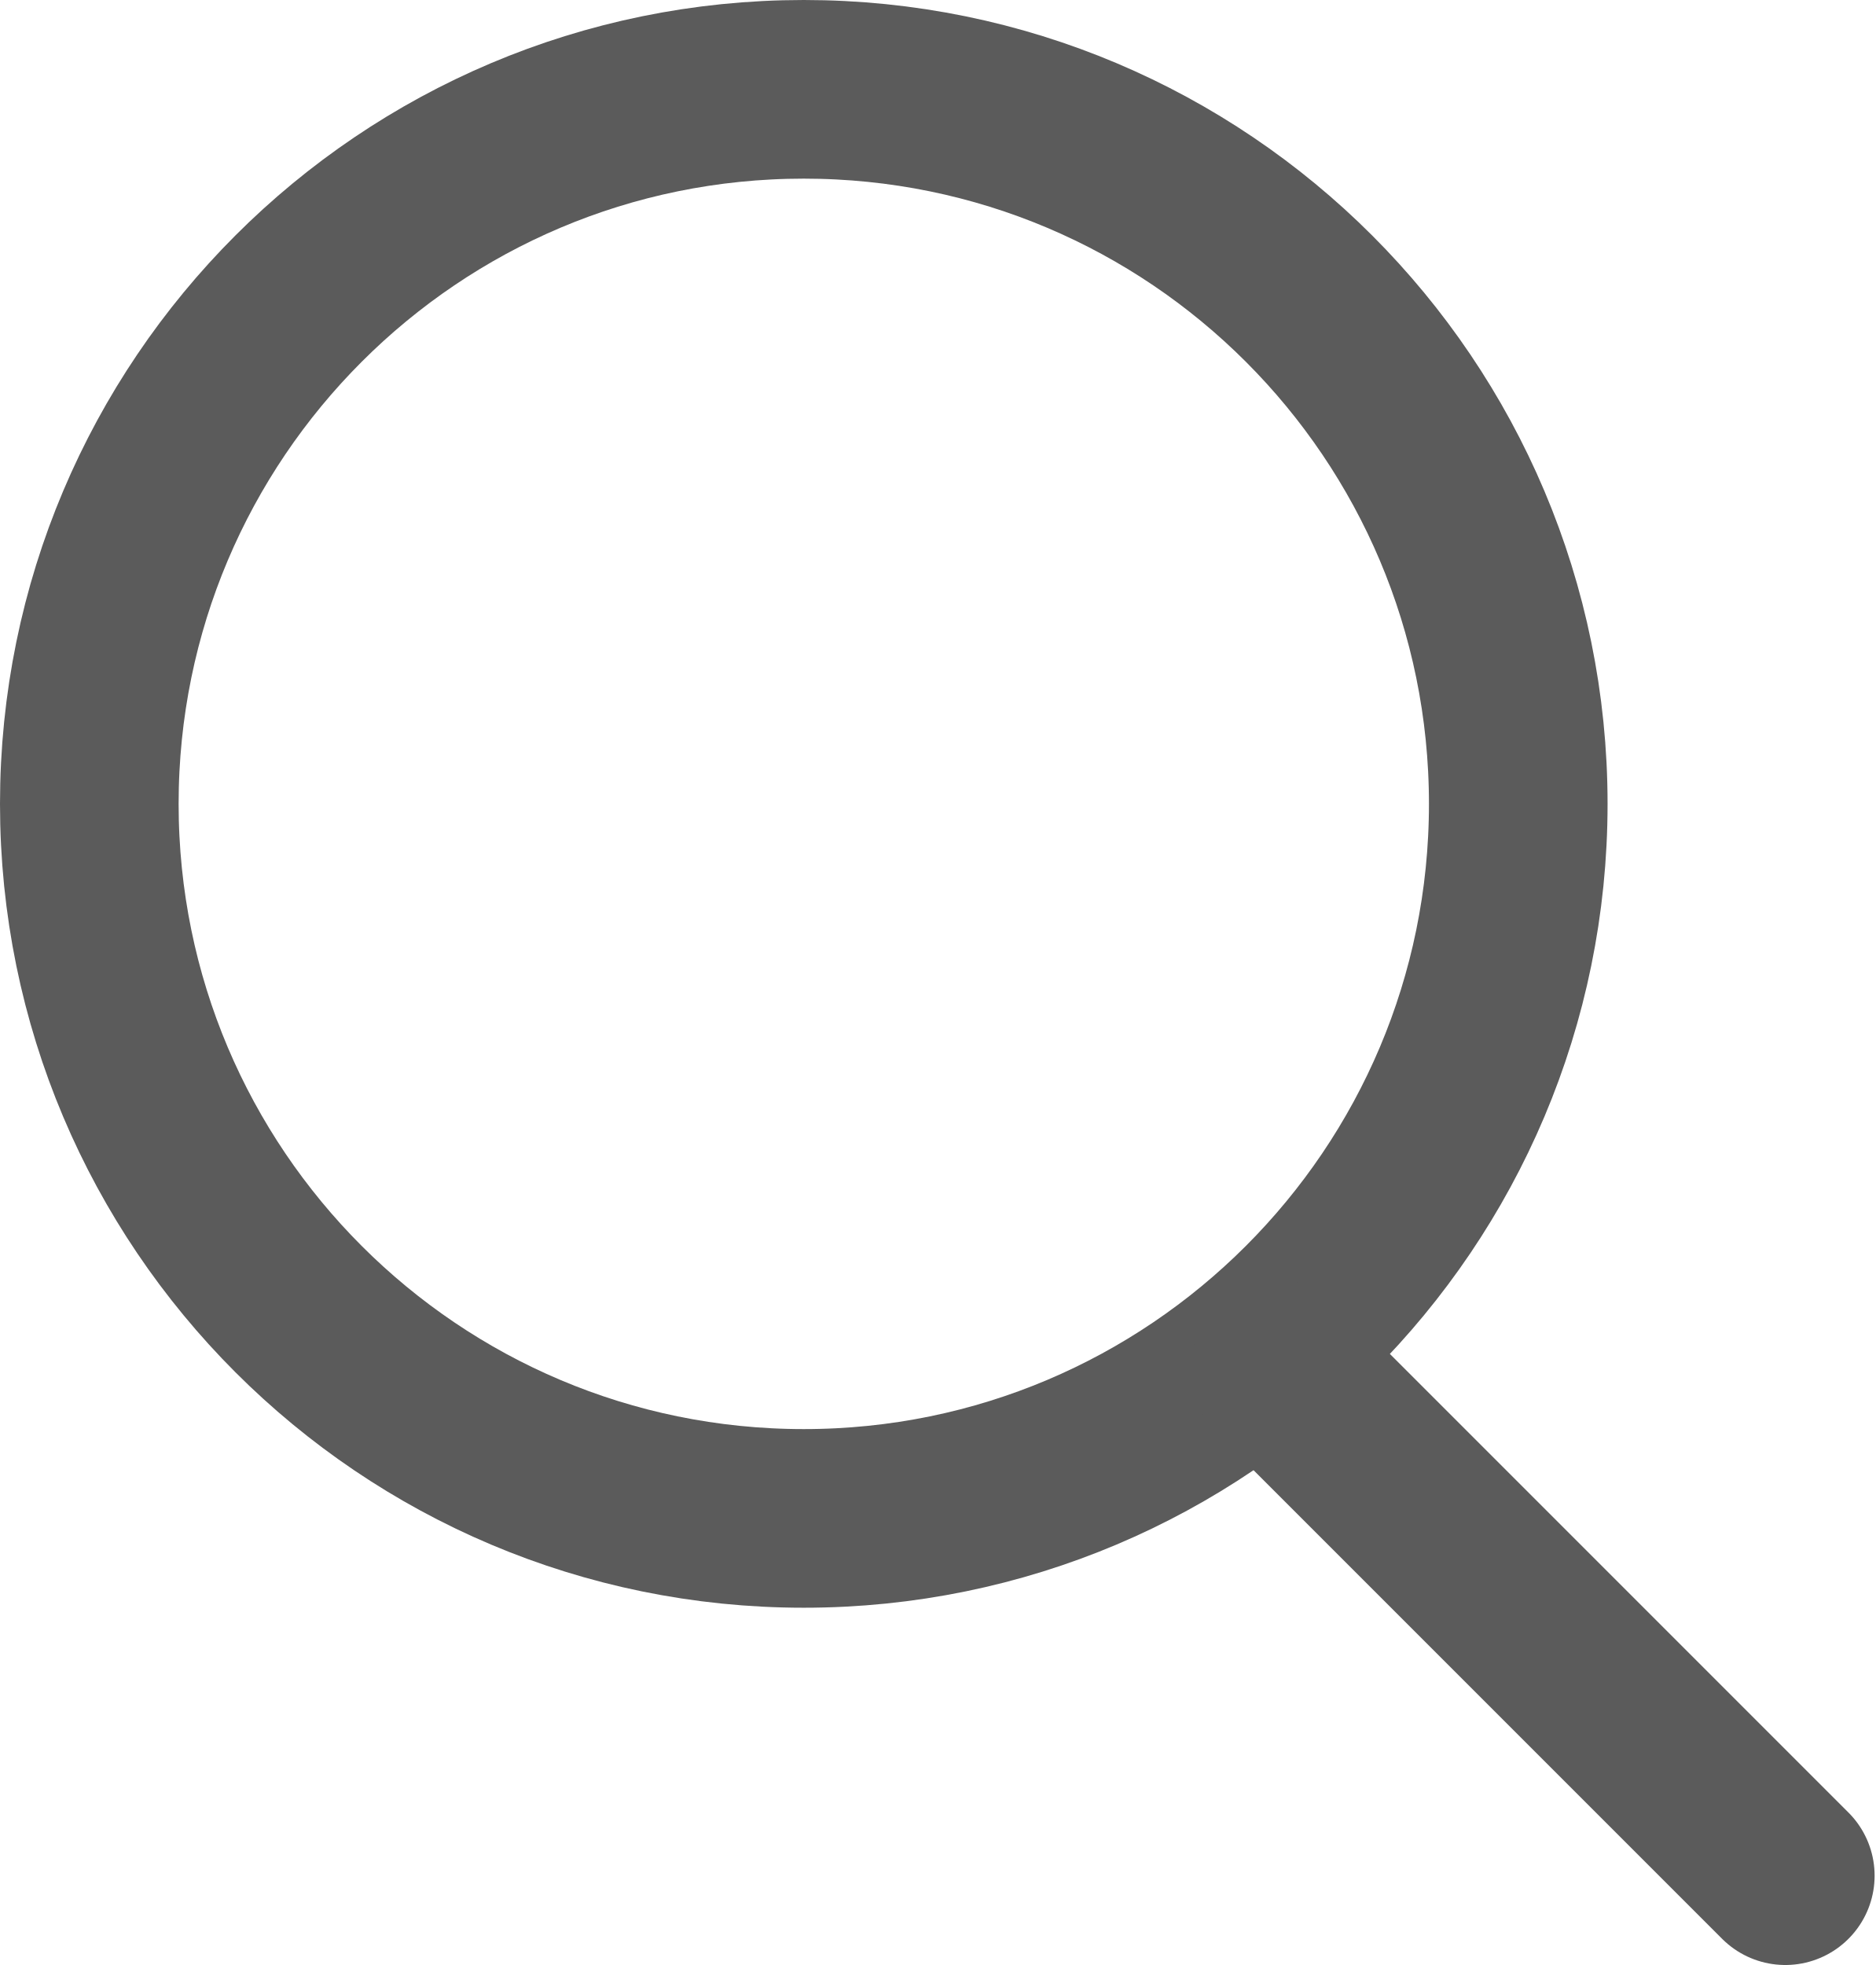
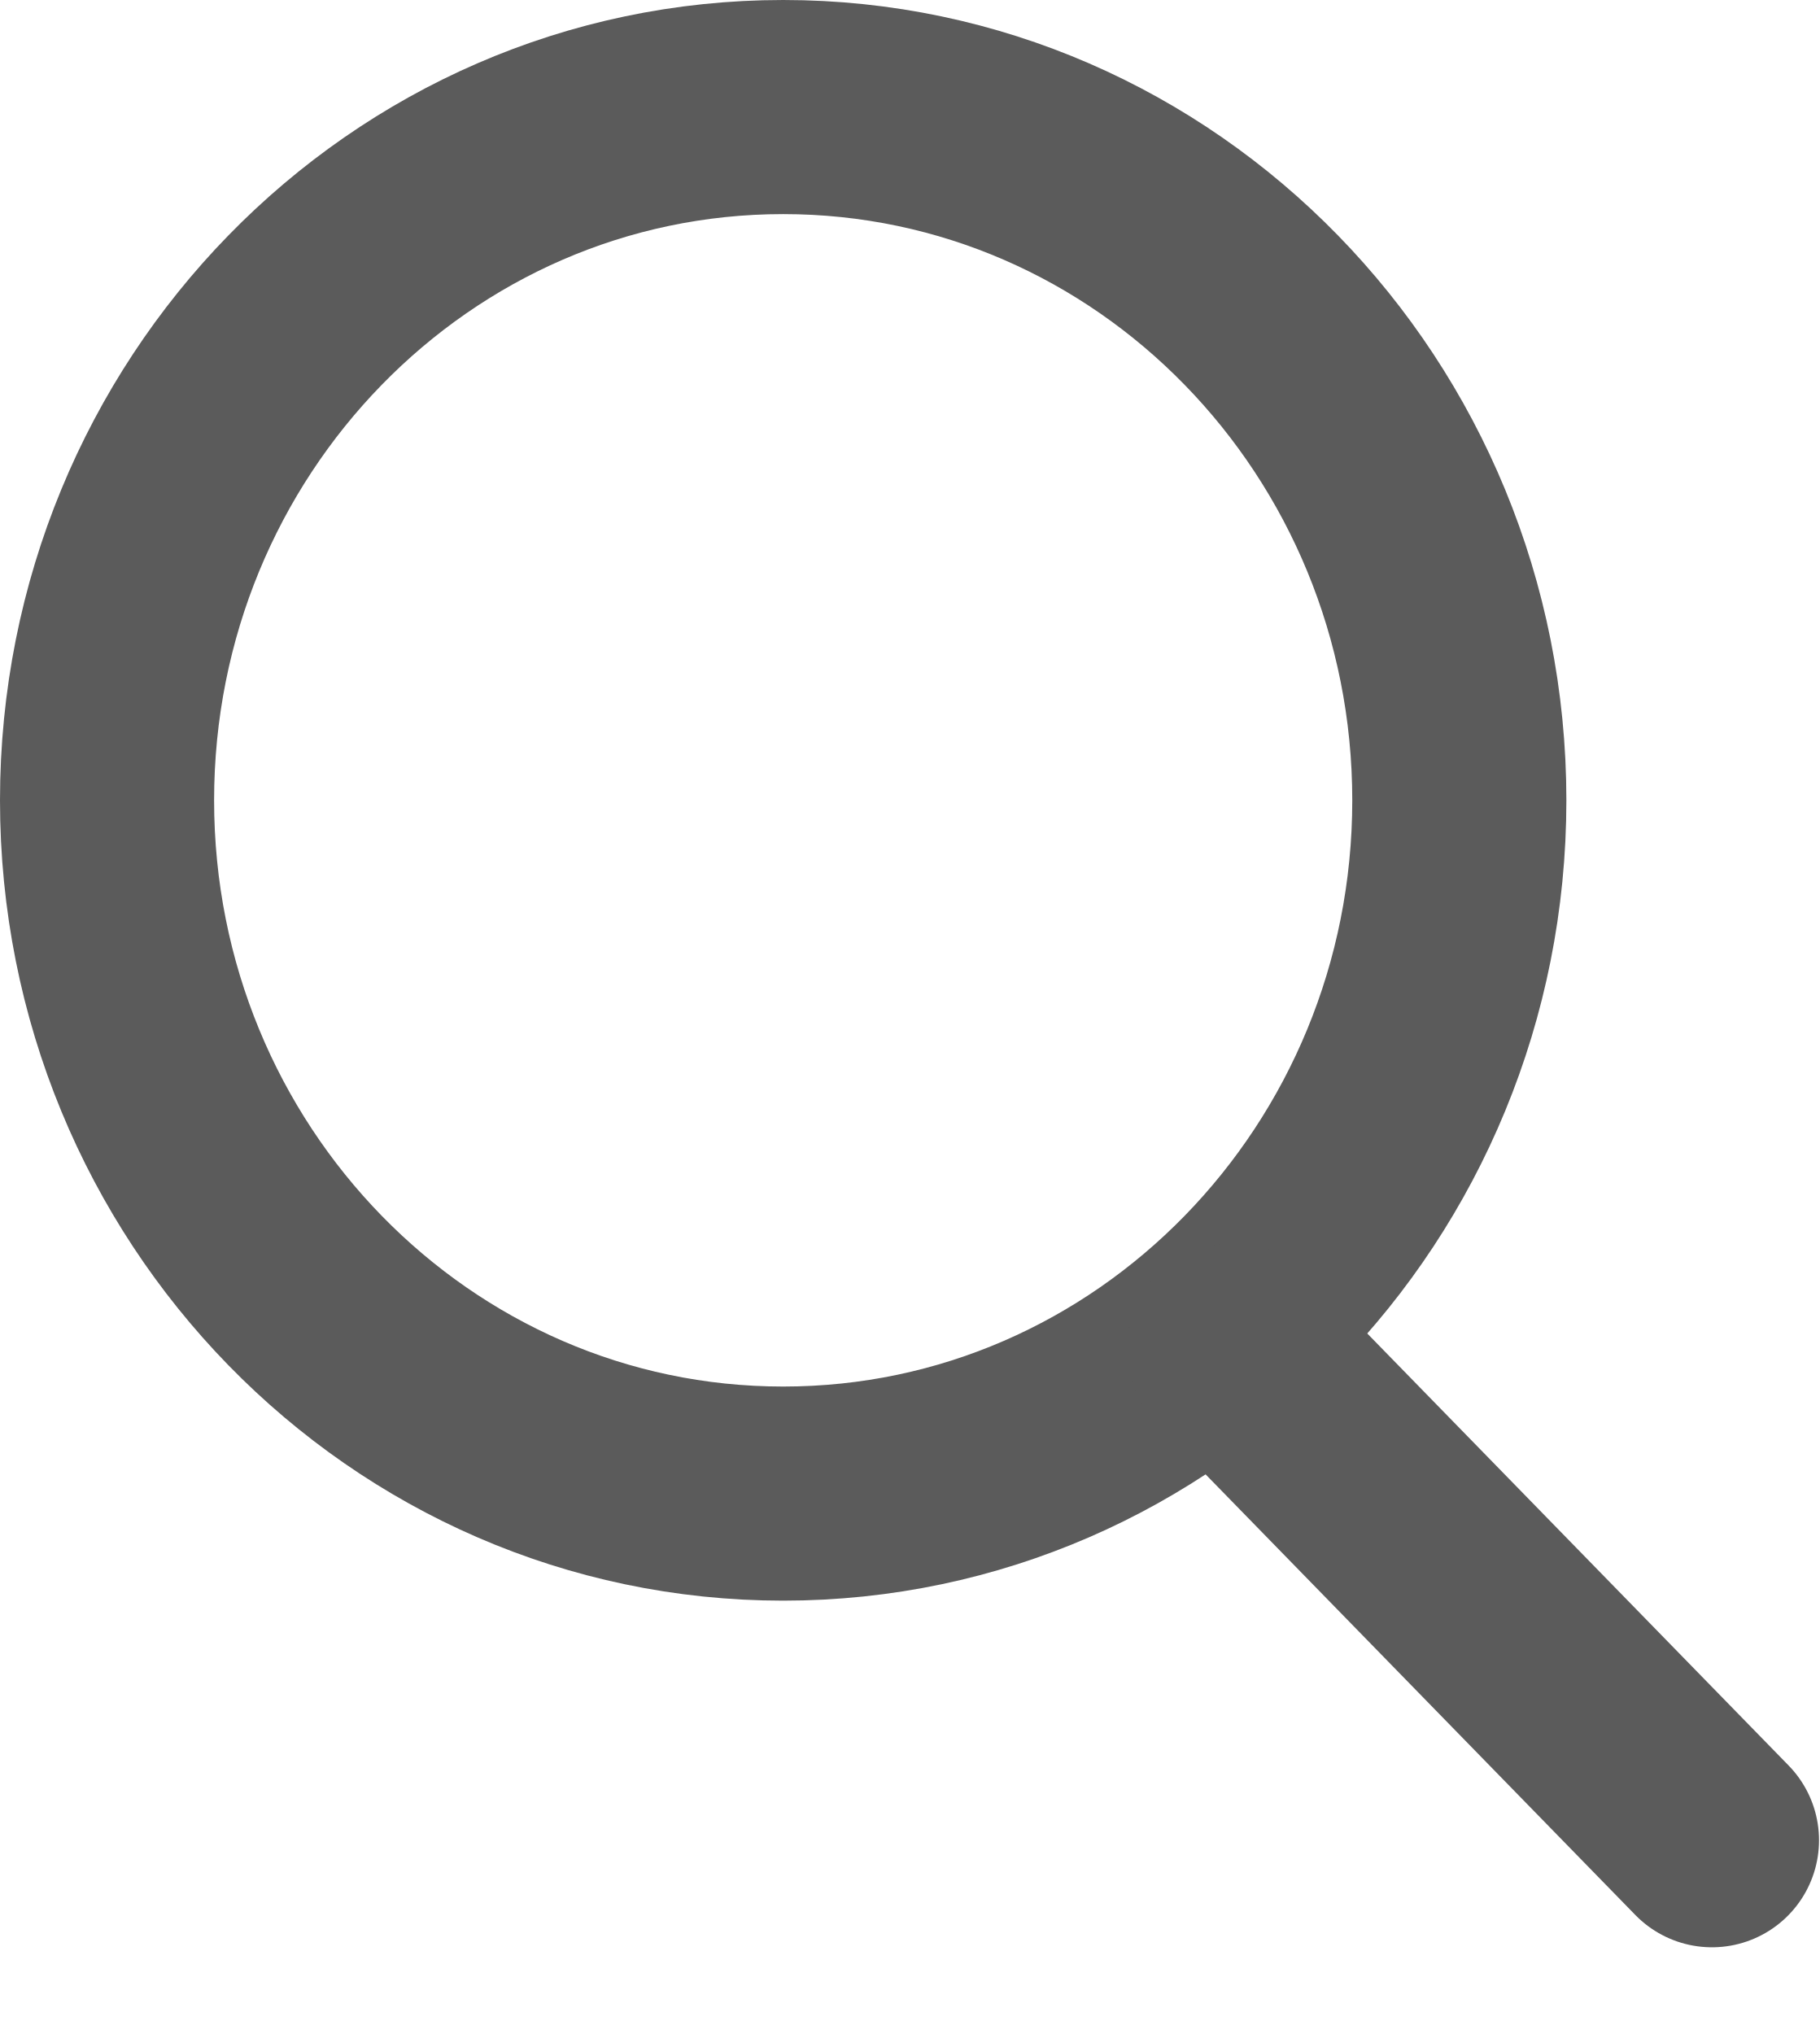
- <svg xmlns="http://www.w3.org/2000/svg" width="21px" height="22px" viewBox="0 0 21 22" version="1.1">
+ <svg xmlns="http://www.w3.org/2000/svg" width="17px" height="19px" viewBox="0 0 17 19" version="1.1">
  <defs />
  <g id="Welcome" stroke="none" stroke-width="1" fill="none" fill-rule="evenodd">
    <g id="Dashboard" transform="translate(-740, -139)" stroke="#5B5B5B" stroke-width="2">
      <g id="Search-icon" transform="translate(741, 140)">
-         <circle id="Oval-8" cx="8" cy="8" r="8" />
-         <path d="M13.333,14.343 L18.99,20" id="Line" stroke-linecap="round" />
+         <ellipse id="Oval-8" cx="6.316" cy="6.476" rx="6.316" ry="6.476" />
+         <path d="M10.526,11.611 L14.992,16.19" id="Line" stroke-linecap="round" />
      </g>
    </g>
  </g>
</svg>
